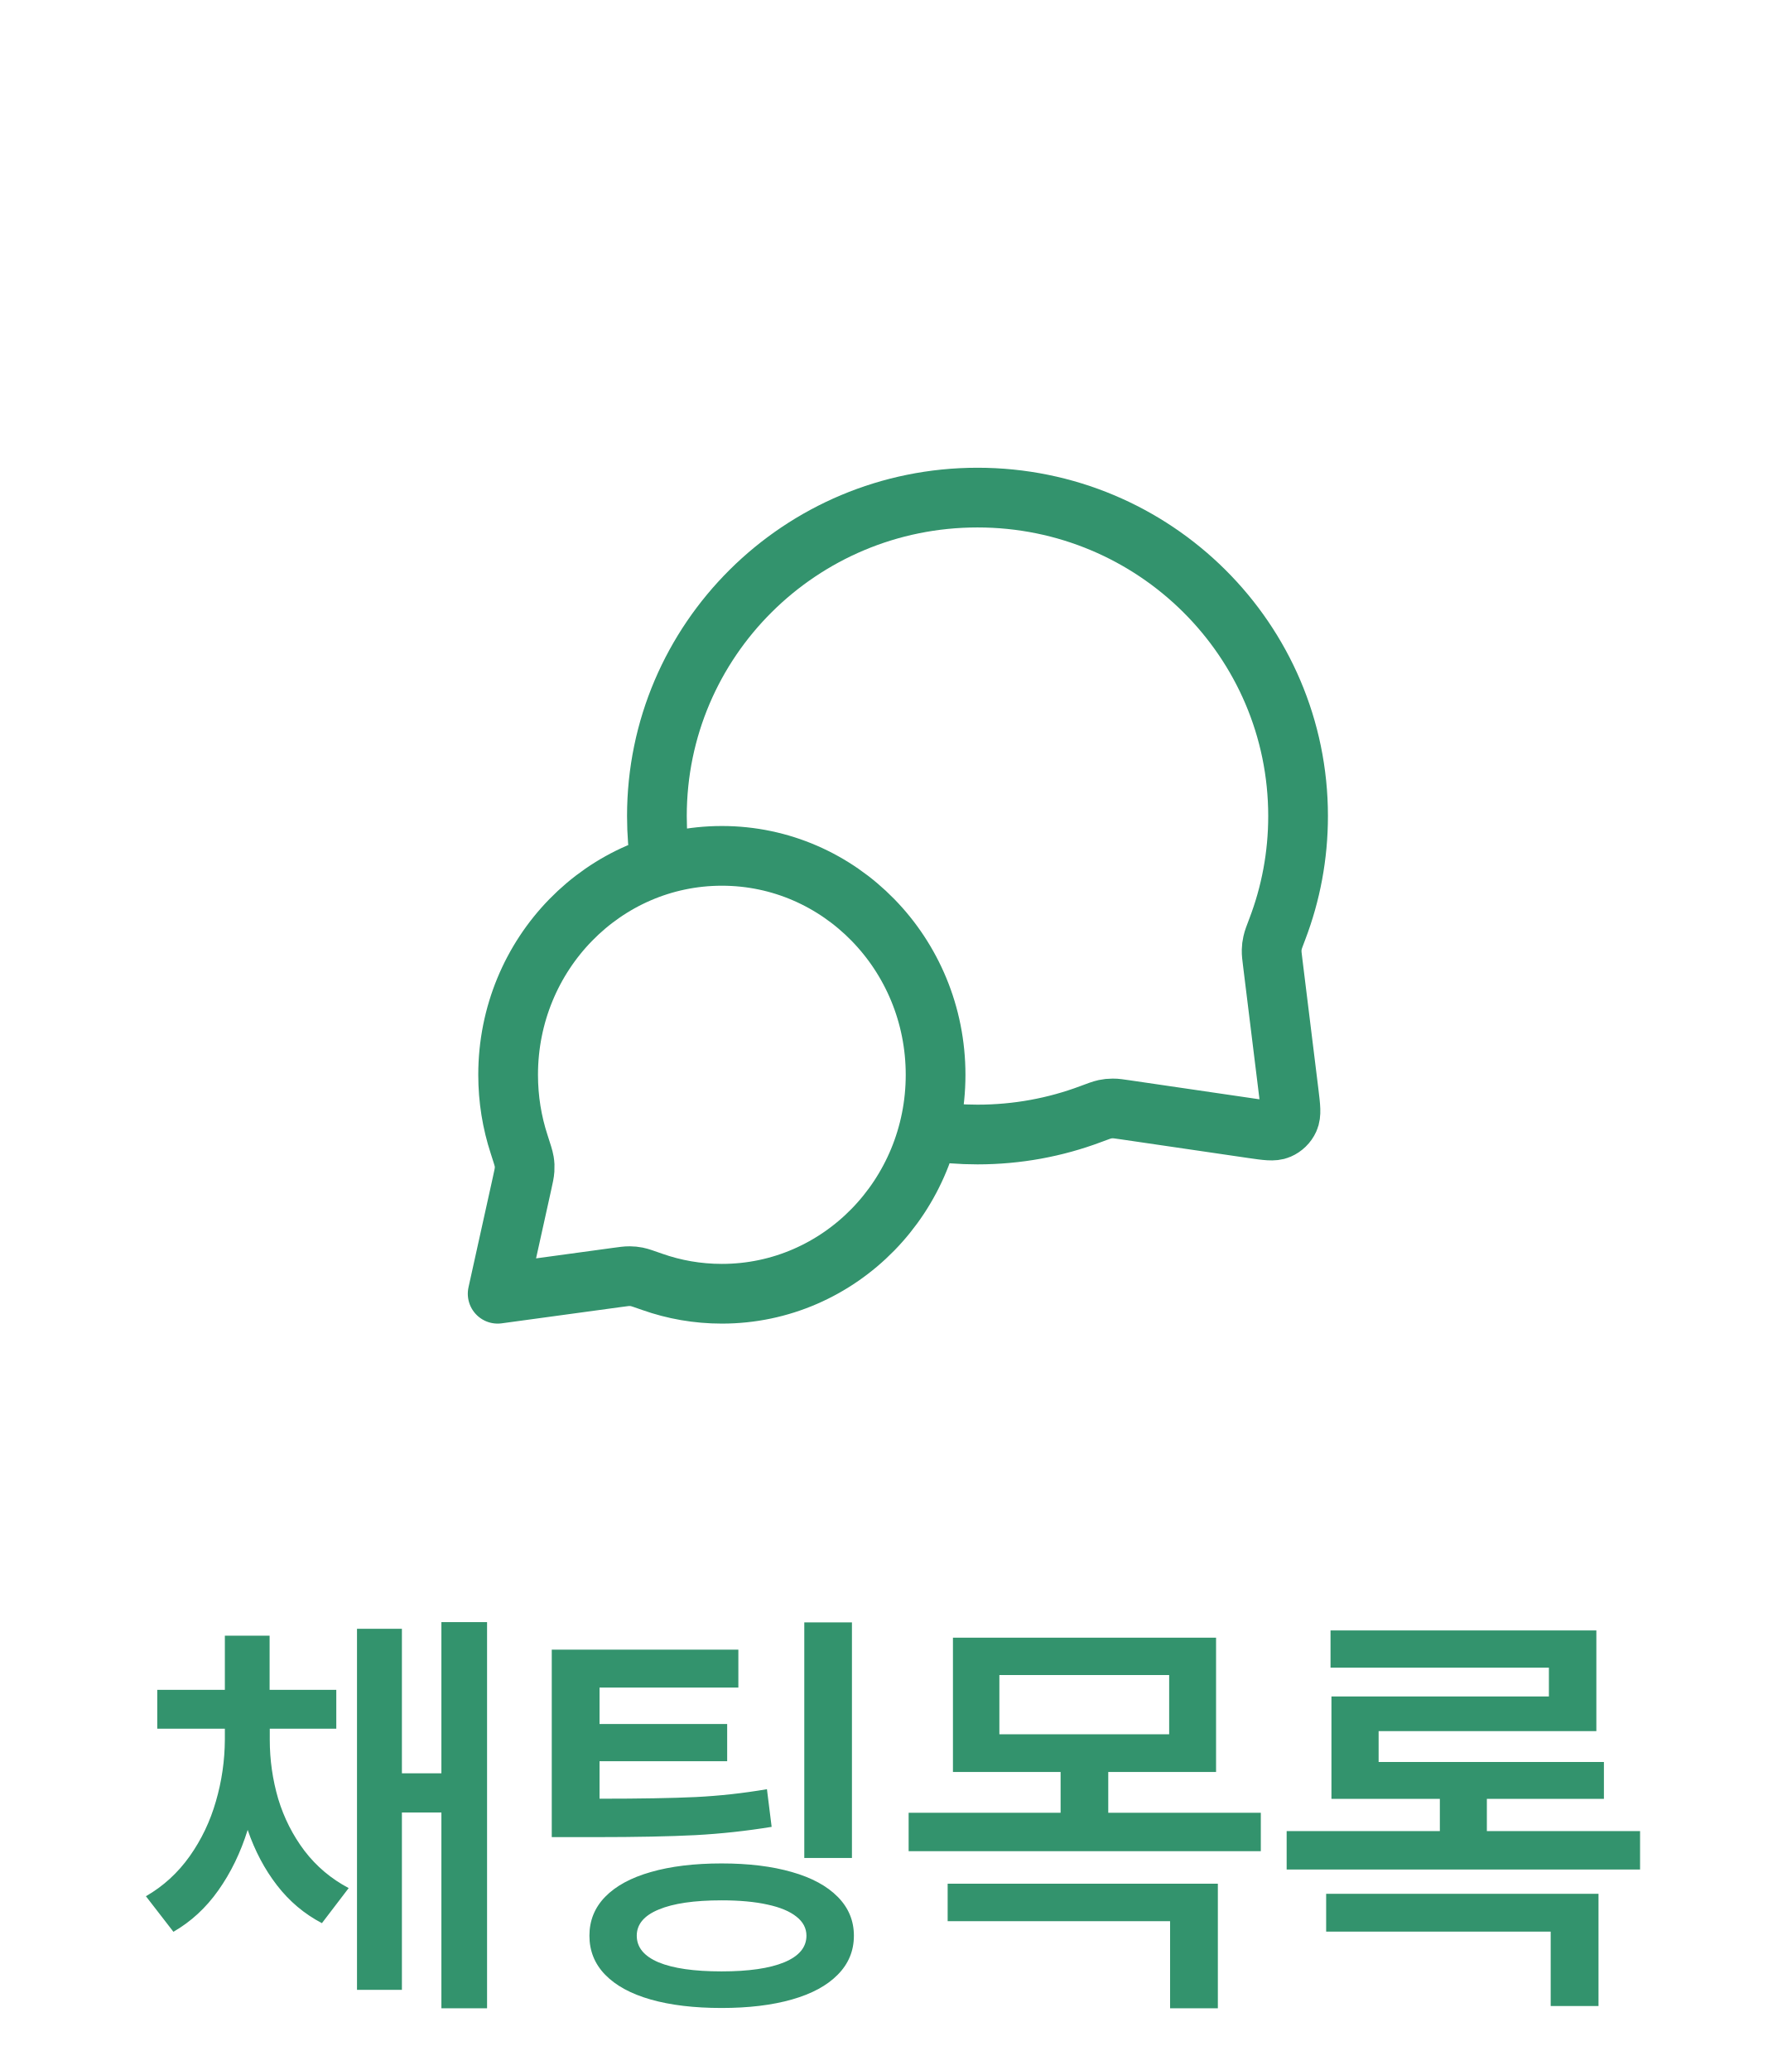
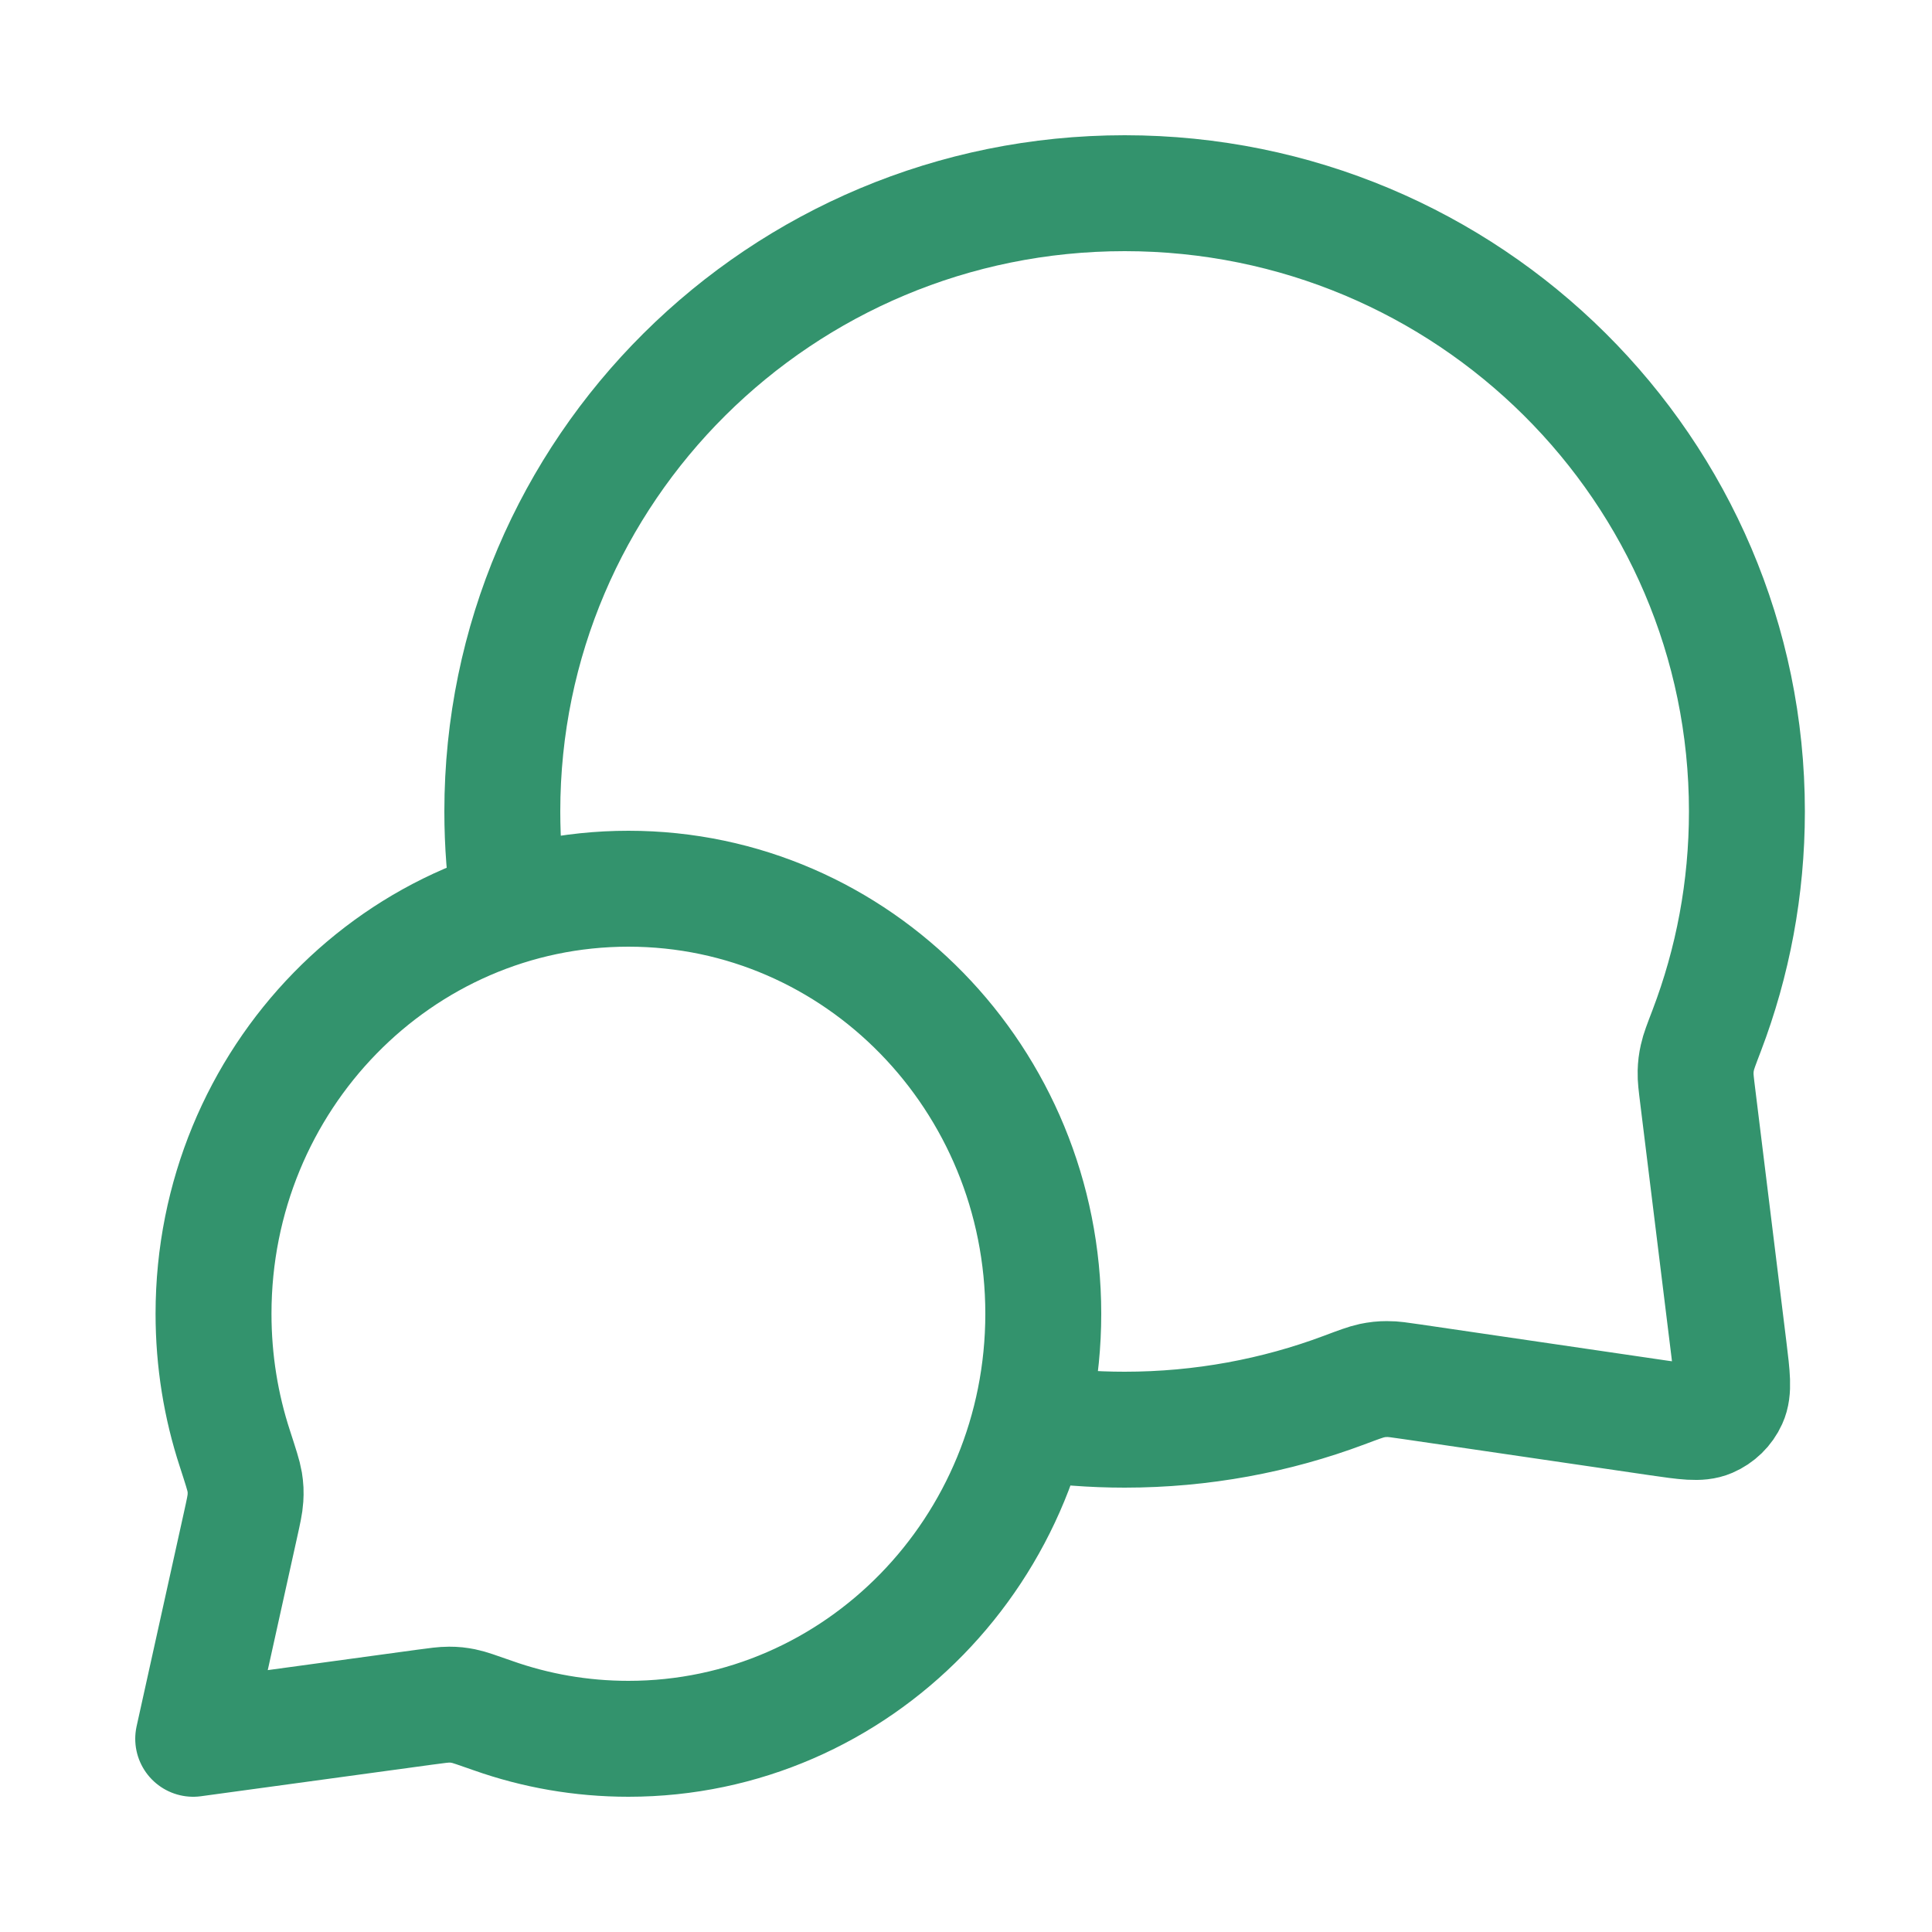
- <svg xmlns="http://www.w3.org/2000/svg" width="45" height="52" viewBox="0 0 45 52" fill="none">
-   <path d="M16.594 21.729C16.532 21.328 16.5 20.918 16.5 20.5C16.5 16.082 20.105 12.5 24.553 12.5C29 12.5 32.605 16.082 32.605 20.5C32.605 21.498 32.421 22.453 32.085 23.334C32.015 23.517 31.98 23.609 31.965 23.68C31.949 23.751 31.943 23.801 31.941 23.873C31.939 23.947 31.949 24.027 31.969 24.188L32.372 27.459C32.415 27.812 32.437 27.989 32.378 28.118C32.327 28.231 32.235 28.32 32.121 28.369C31.991 28.425 31.815 28.399 31.462 28.348L28.276 27.881C28.11 27.857 28.027 27.844 27.951 27.845C27.876 27.845 27.825 27.851 27.751 27.866C27.677 27.882 27.582 27.917 27.393 27.988C26.51 28.319 25.552 28.5 24.553 28.5C24.134 28.5 23.724 28.468 23.323 28.407M18.132 32.5C21.096 32.5 23.5 30.038 23.5 27C23.5 23.962 21.096 21.5 18.132 21.5C15.167 21.5 12.763 23.962 12.763 27C12.763 27.611 12.86 28.198 13.04 28.747C13.115 28.979 13.153 29.095 13.166 29.174C13.179 29.257 13.181 29.303 13.176 29.387C13.171 29.467 13.151 29.557 13.111 29.738L12.5 32.5L15.495 32.091C15.658 32.069 15.74 32.057 15.811 32.058C15.886 32.059 15.926 32.063 16 32.077C16.07 32.091 16.174 32.128 16.382 32.201C16.931 32.395 17.519 32.5 18.132 32.5Z" stroke="#33936D" stroke-width="1.5" stroke-linecap="round" stroke-linejoin="round" />
-   <path d="M6.776 43.7C6.776 44.211 6.847 44.708 6.988 45.189C7.133 45.667 7.353 46.103 7.649 46.495C7.948 46.886 8.318 47.197 8.758 47.43L8.086 48.311C7.646 48.081 7.269 47.764 6.958 47.361C6.647 46.959 6.401 46.494 6.221 45.968C6.044 46.537 5.798 47.044 5.484 47.487C5.173 47.928 4.797 48.274 4.356 48.528L3.665 47.635C4.1 47.384 4.466 47.05 4.763 46.632C5.059 46.214 5.279 45.754 5.423 45.25C5.57 44.746 5.645 44.229 5.648 43.7V43.426H3.95V42.45H5.648V41.09H6.772V42.45H8.447V43.426H6.776V43.7ZM8.967 40.916H10.095V44.547H11.087V40.749H12.234V50.45H11.087V45.531H10.095V49.986H8.967V40.916ZM18.546 42.393H15.059V43.309H18.265V44.243H15.059V45.185C16.077 45.185 16.884 45.171 17.479 45.143C18.077 45.113 18.672 45.047 19.264 44.946L19.382 45.892C18.752 45.995 18.113 46.065 17.468 46.1C16.822 46.133 15.986 46.15 14.961 46.15H14.68H13.859V41.44H18.546V42.393ZM14.805 48.626C14.805 48.246 14.937 47.921 15.2 47.65C15.466 47.377 15.848 47.169 16.347 47.027C16.846 46.883 17.439 46.811 18.125 46.811C18.803 46.811 19.392 46.883 19.891 47.027C20.39 47.169 20.773 47.377 21.042 47.65C21.313 47.924 21.448 48.249 21.448 48.626C21.448 49.006 21.313 49.333 21.042 49.606C20.773 49.88 20.39 50.087 19.891 50.229C19.392 50.371 18.803 50.442 18.125 50.442C17.436 50.442 16.842 50.371 16.343 50.229C15.847 50.087 15.466 49.88 15.2 49.606C14.937 49.335 14.805 49.009 14.805 48.626ZM15.994 48.626C15.994 48.918 16.176 49.14 16.541 49.295C16.908 49.447 17.436 49.523 18.125 49.523C18.803 49.523 19.328 49.447 19.697 49.295C20.07 49.14 20.256 48.918 20.256 48.626C20.256 48.439 20.172 48.279 20.005 48.148C19.838 48.014 19.595 47.912 19.276 47.844C18.957 47.773 18.573 47.738 18.125 47.738C17.439 47.738 16.912 47.815 16.545 47.969C16.177 48.121 15.994 48.34 15.994 48.626ZM20.202 40.756H21.399V46.674H20.202V40.756ZM30.545 44.513H27.837V45.538H31.669V46.503H22.823V45.538H26.64V44.513H23.936V41.14H30.545V44.513ZM23.803 47.32H30.59V50.45H29.39V48.262H23.803V47.32ZM29.367 43.567V42.078H25.102V43.567H29.367ZM41.195 46.963H32.318V45.998H36.166V45.189H33.443V42.617H38.905V41.892H33.42V40.958H40.097V43.487H34.628V44.262H40.287V45.189H37.347V45.998H41.195V46.963ZM33.31 47.574H40.151V50.393H38.95V48.524H33.31V47.574Z" fill="#33936D" />
+ <svg xmlns="http://www.w3.org/2000/svg" width="25" height="25" viewBox="0 0 25 25" fill="none">
+   <path d="M6.594 11.729C6.532 11.328 6.5 10.918 6.5 10.5C6.5 6.082 10.105 2.5 14.553 2.5C19 2.5 22.605 6.082 22.605 10.5C22.605 11.498 22.421 12.454 22.085 13.335C22.015 13.518 21.98 13.609 21.965 13.68C21.949 13.751 21.943 13.801 21.941 13.873C21.939 13.947 21.949 14.027 21.969 14.188L22.372 17.459C22.415 17.812 22.437 17.989 22.378 18.118C22.327 18.231 22.235 18.32 22.121 18.369C21.991 18.425 21.815 18.399 21.462 18.348L18.276 17.881C18.11 17.857 18.027 17.844 17.951 17.845C17.876 17.845 17.825 17.851 17.751 17.866C17.677 17.882 17.582 17.917 17.393 17.988C16.51 18.319 15.552 18.5 14.553 18.5C14.134 18.5 13.724 18.468 13.323 18.407M8.132 22.5C11.097 22.5 13.5 20.038 13.5 17C13.5 13.962 11.097 11.5 8.132 11.5C5.167 11.5 2.763 13.962 2.763 17C2.763 17.611 2.86 18.198 3.04 18.747C3.115 18.979 3.153 19.095 3.166 19.174C3.179 19.257 3.181 19.303 3.176 19.387C3.171 19.467 3.151 19.557 3.111 19.738L2.5 22.5L5.495 22.091C5.658 22.069 5.74 22.058 5.811 22.058C5.887 22.058 5.926 22.063 6 22.077C6.07 22.091 6.174 22.128 6.382 22.201C6.931 22.395 7.519 22.5 8.132 22.5Z" stroke="#33936D" stroke-width="1.5" stroke-linecap="round" stroke-linejoin="round" />
</svg>
